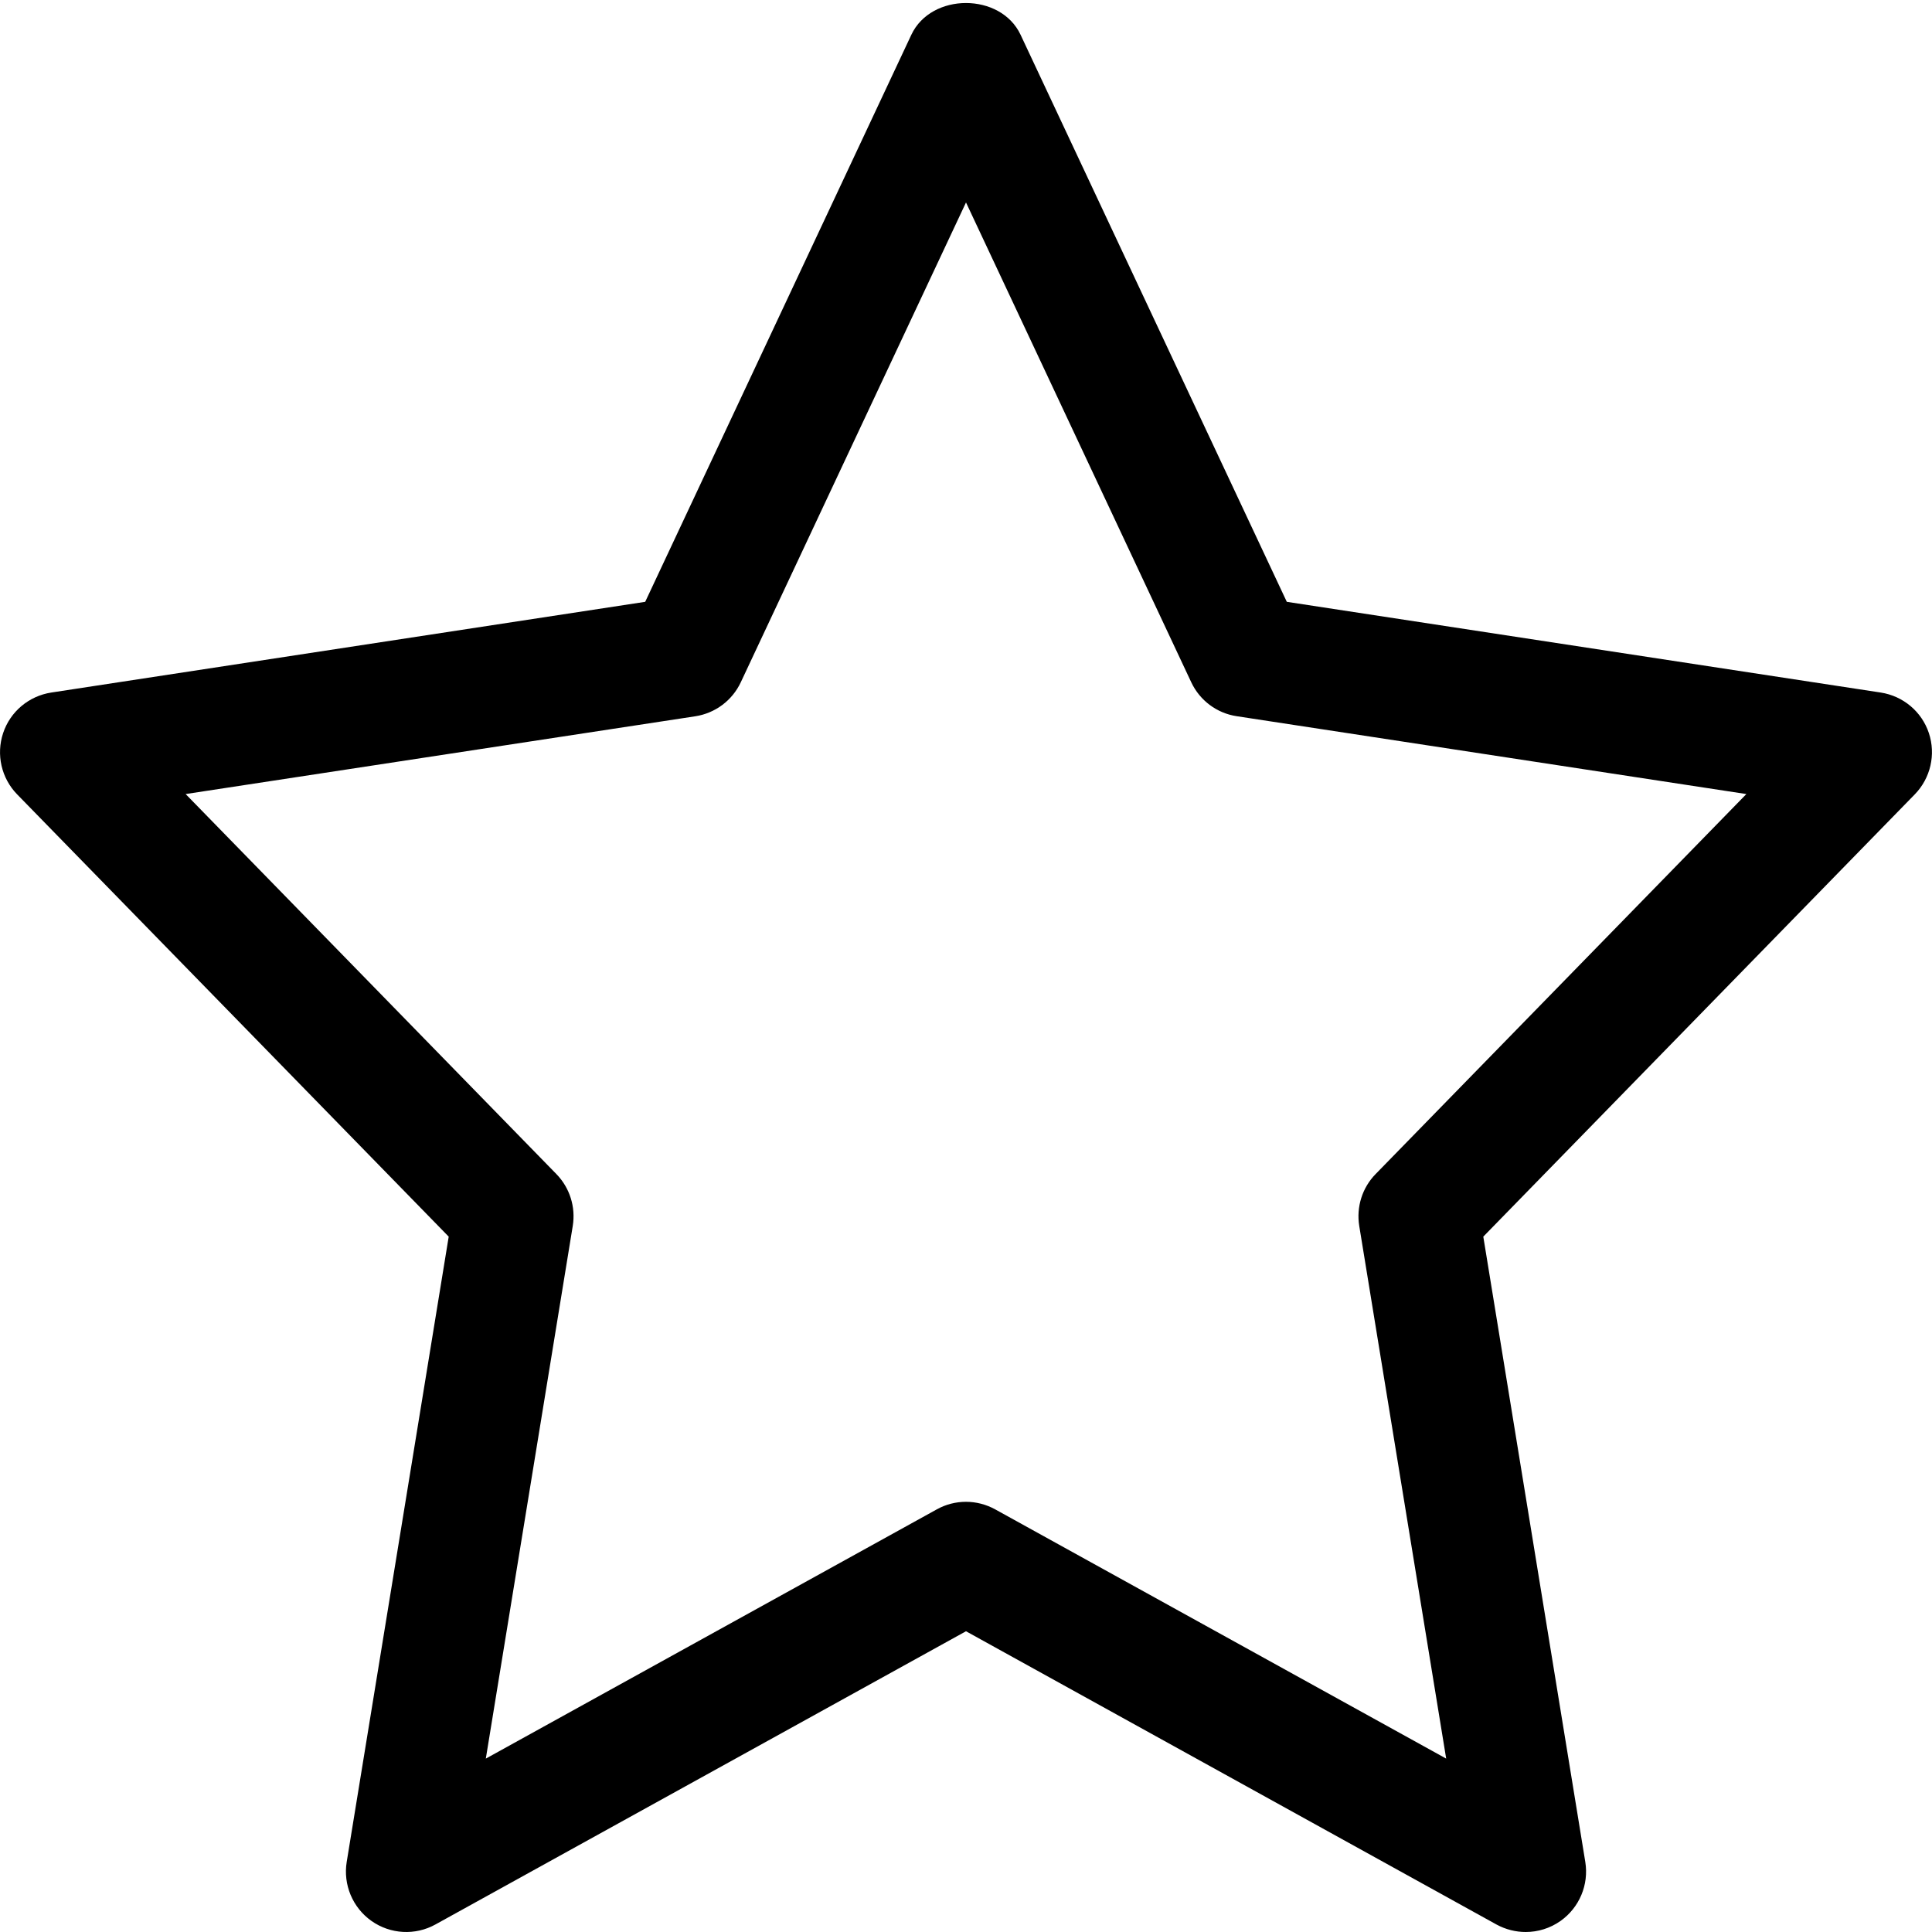
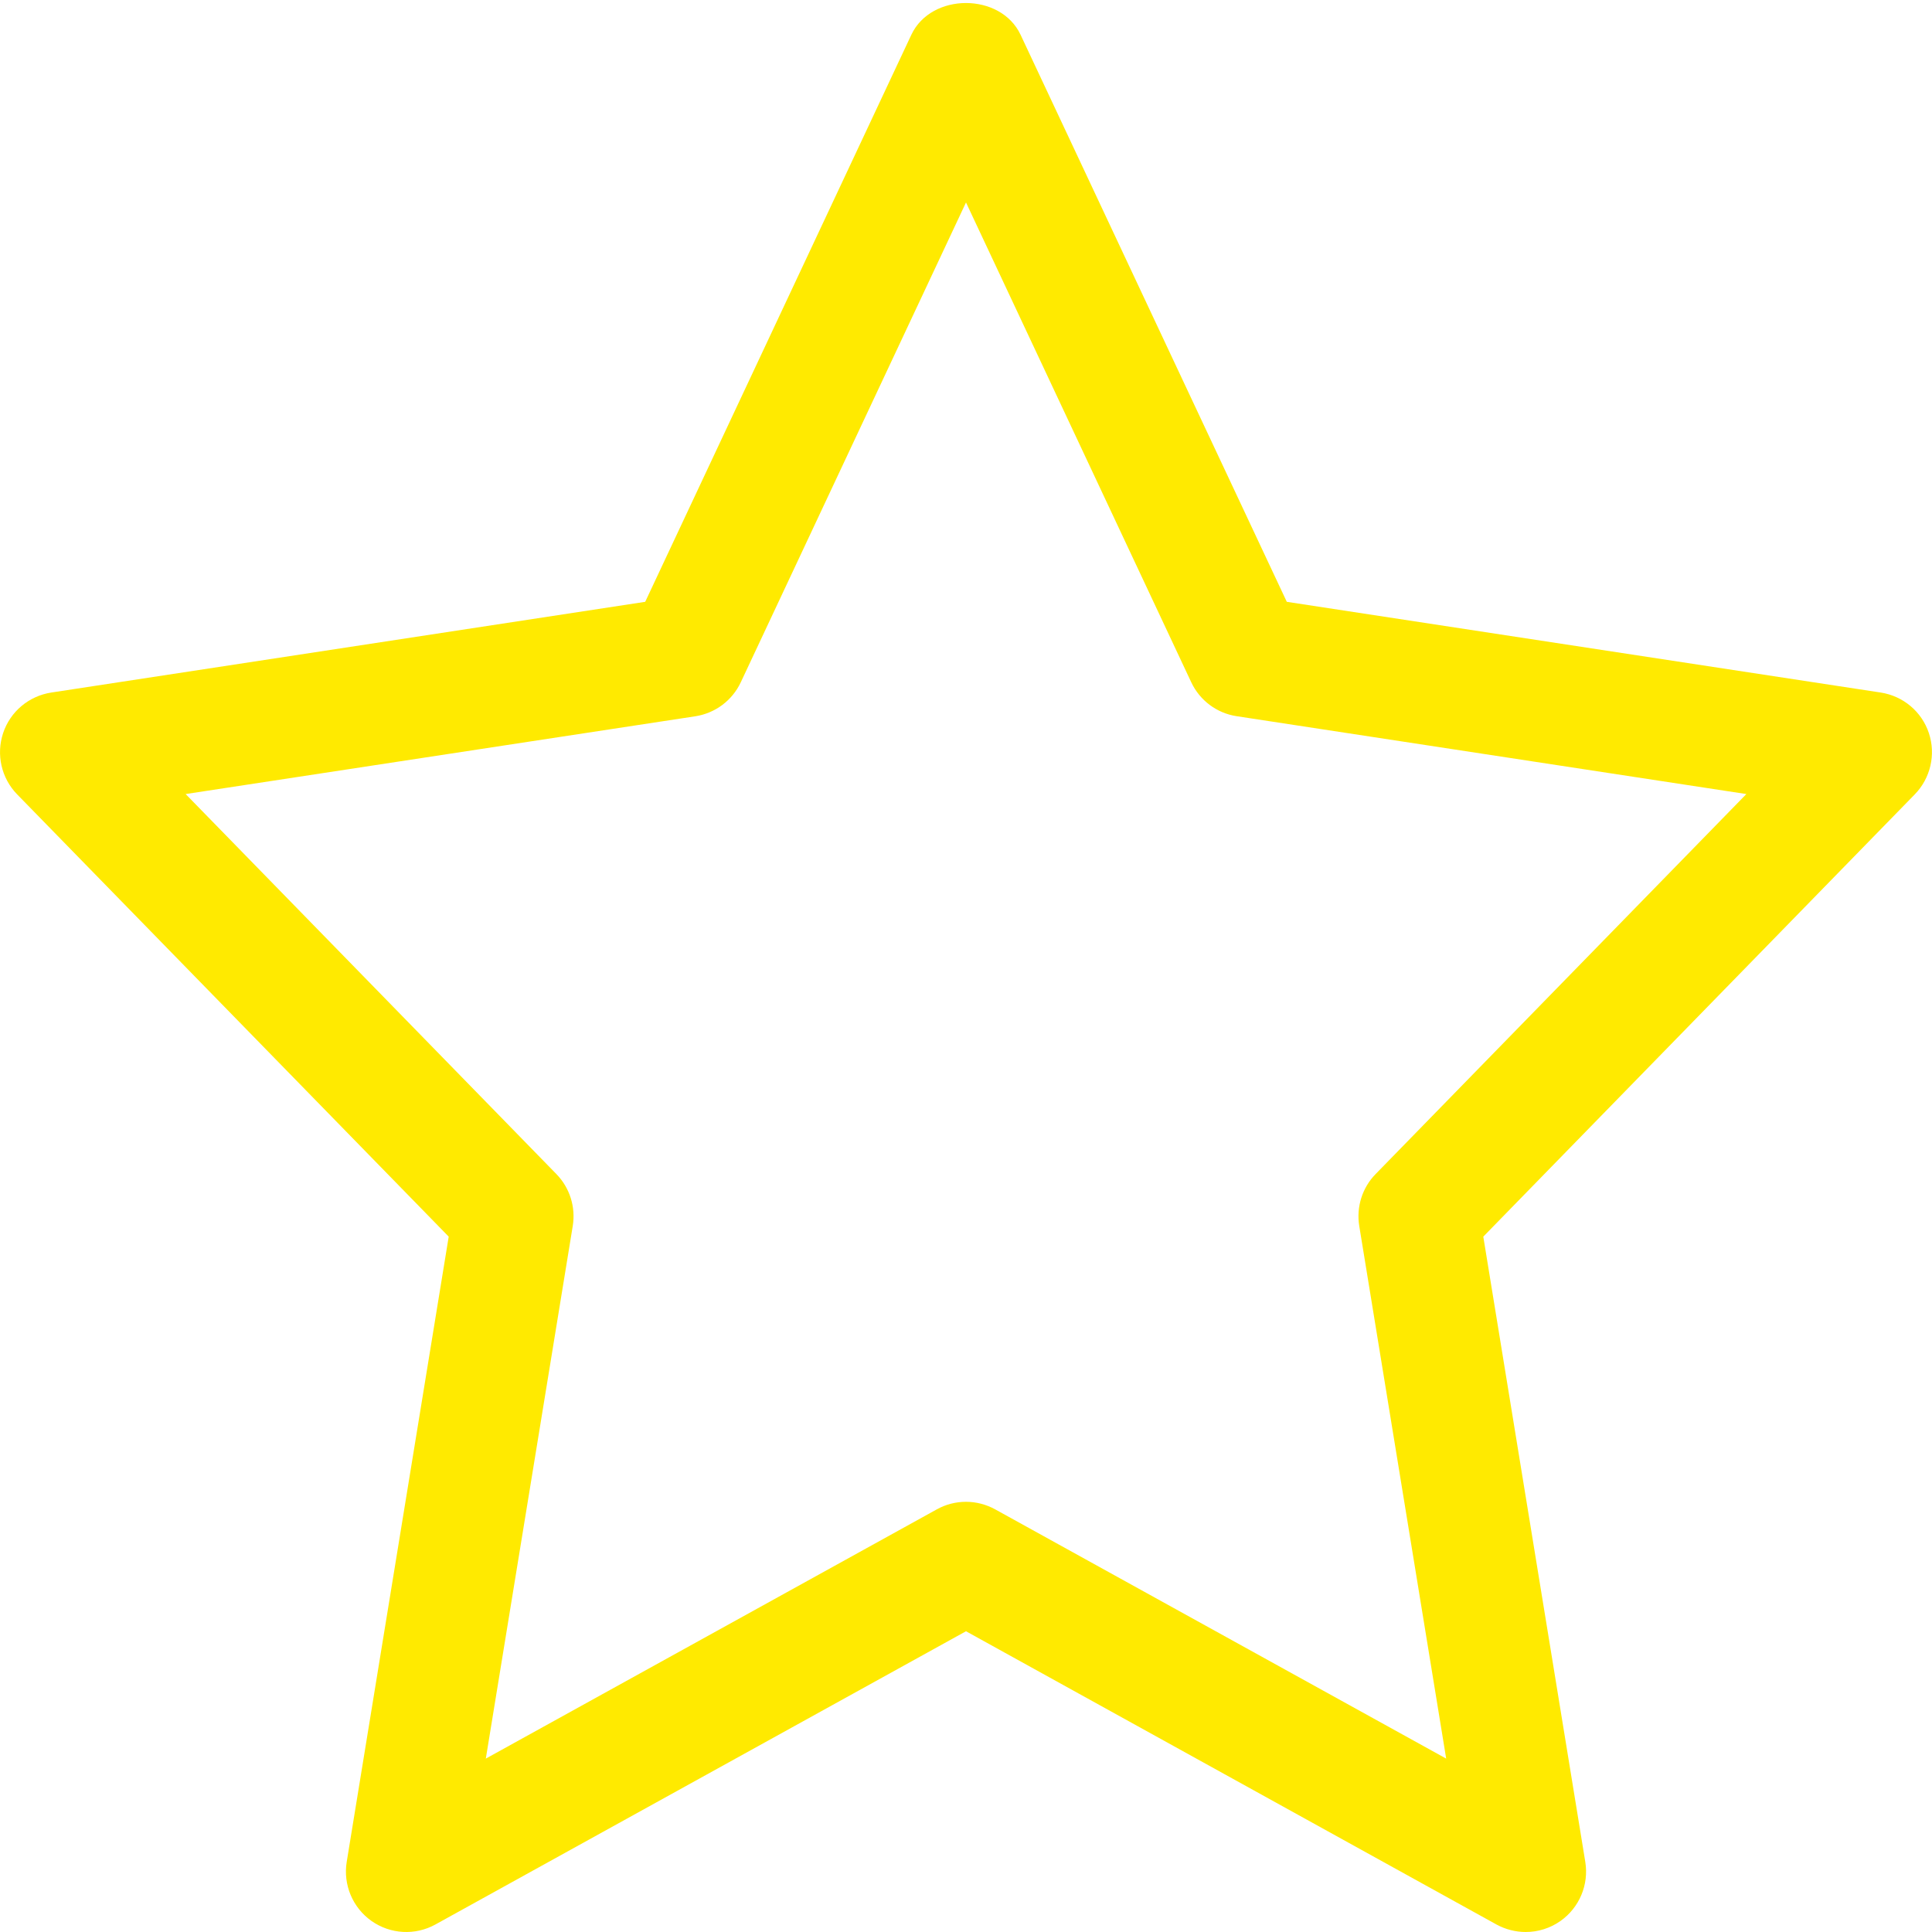
<svg xmlns="http://www.w3.org/2000/svg" id="regular" enable-background="new 0 0 24 24" height="512" viewBox="0 0 24 24" width="512">
-   <path d="m5.574 15.362-1.267 7.767c-.046.283.073.568.308.734.234.165.543.183.795.043l6.59-3.642 6.59 3.643c.114.062.239.093.363.093.152 0 .303-.046.432-.137.235-.166.354-.451.308-.734l-1.267-7.767 5.36-5.494c.196-.201.264-.496.175-.762-.089-.267-.32-.46-.598-.503l-7.378-1.127-3.307-7.044c-.247-.526-1.11-.526-1.357 0l-3.306 7.044-7.378 1.127c-.278.043-.509.236-.598.503s-.022.561.174.762zm3.063-6.464c.247-.038.459-.196.565-.422l2.798-5.961 2.798 5.96c.106.226.318.385.565.422l6.331.967-4.605 4.72c-.167.17-.242.41-.204.645l1.08 6.617-5.602-3.096c-.113-.062-.238-.094-.363-.094s-.25.031-.363.094l-5.602 3.096 1.08-6.617c.038-.235-.037-.474-.204-.645l-4.605-4.72z" />
+   <path d="m5.574 15.362-1.267 7.767c-.046.283.073.568.308.734.234.165.543.183.795.043l6.59-3.642 6.59 3.643c.114.062.239.093.363.093.152 0 .303-.046.432-.137.235-.166.354-.451.308-.734l-1.267-7.767 5.36-5.494c.196-.201.264-.496.175-.762-.089-.267-.32-.46-.598-.503l-7.378-1.127-3.307-7.044c-.247-.526-1.11-.526-1.357 0l-3.306 7.044-7.378 1.127c-.278.043-.509.236-.598.503s-.022.561.174.762zm3.063-6.464c.247-.038.459-.196.565-.422l2.798-5.961 2.798 5.96c.106.226.318.385.565.422l6.331.967-4.605 4.72c-.167.17-.242.41-.204.645l1.08 6.617-5.602-3.096c-.113-.062-.238-.094-.363-.094s-.25.031-.363.094l-5.602 3.096 1.08-6.617c.038-.235-.037-.474-.204-.645l-4.605-4.72z" fill="#ffea00" />
</svg>
